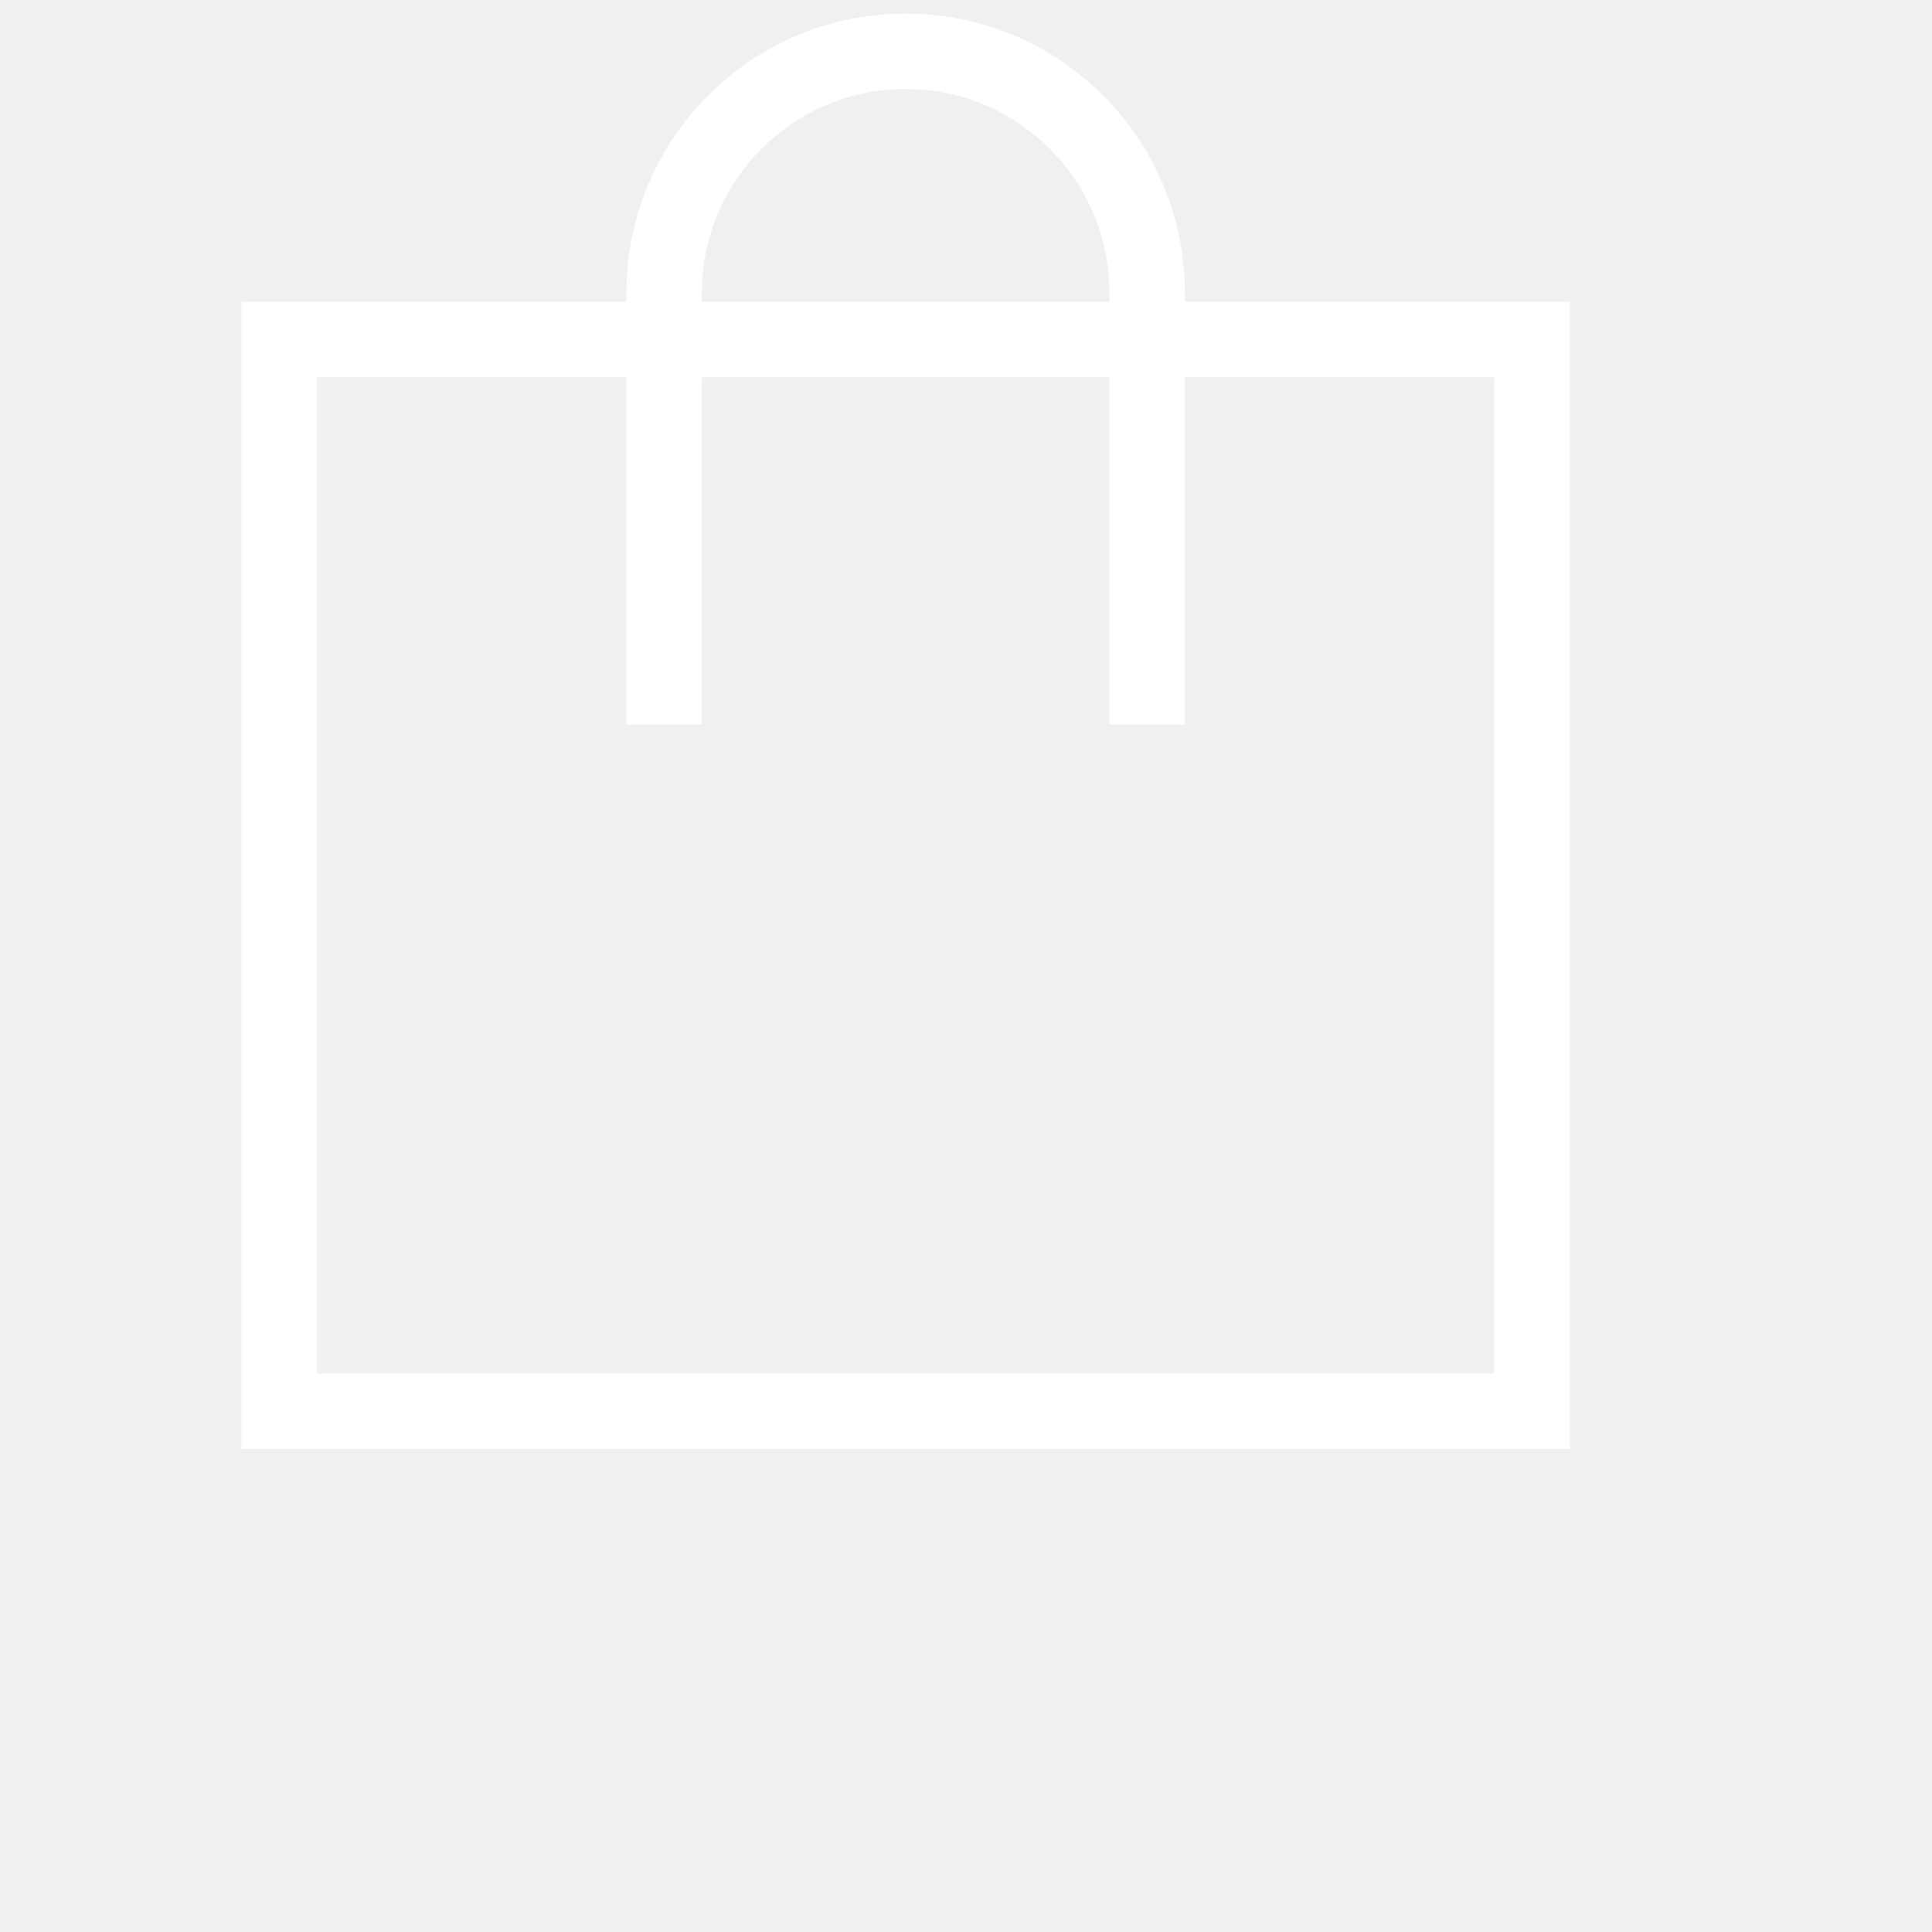
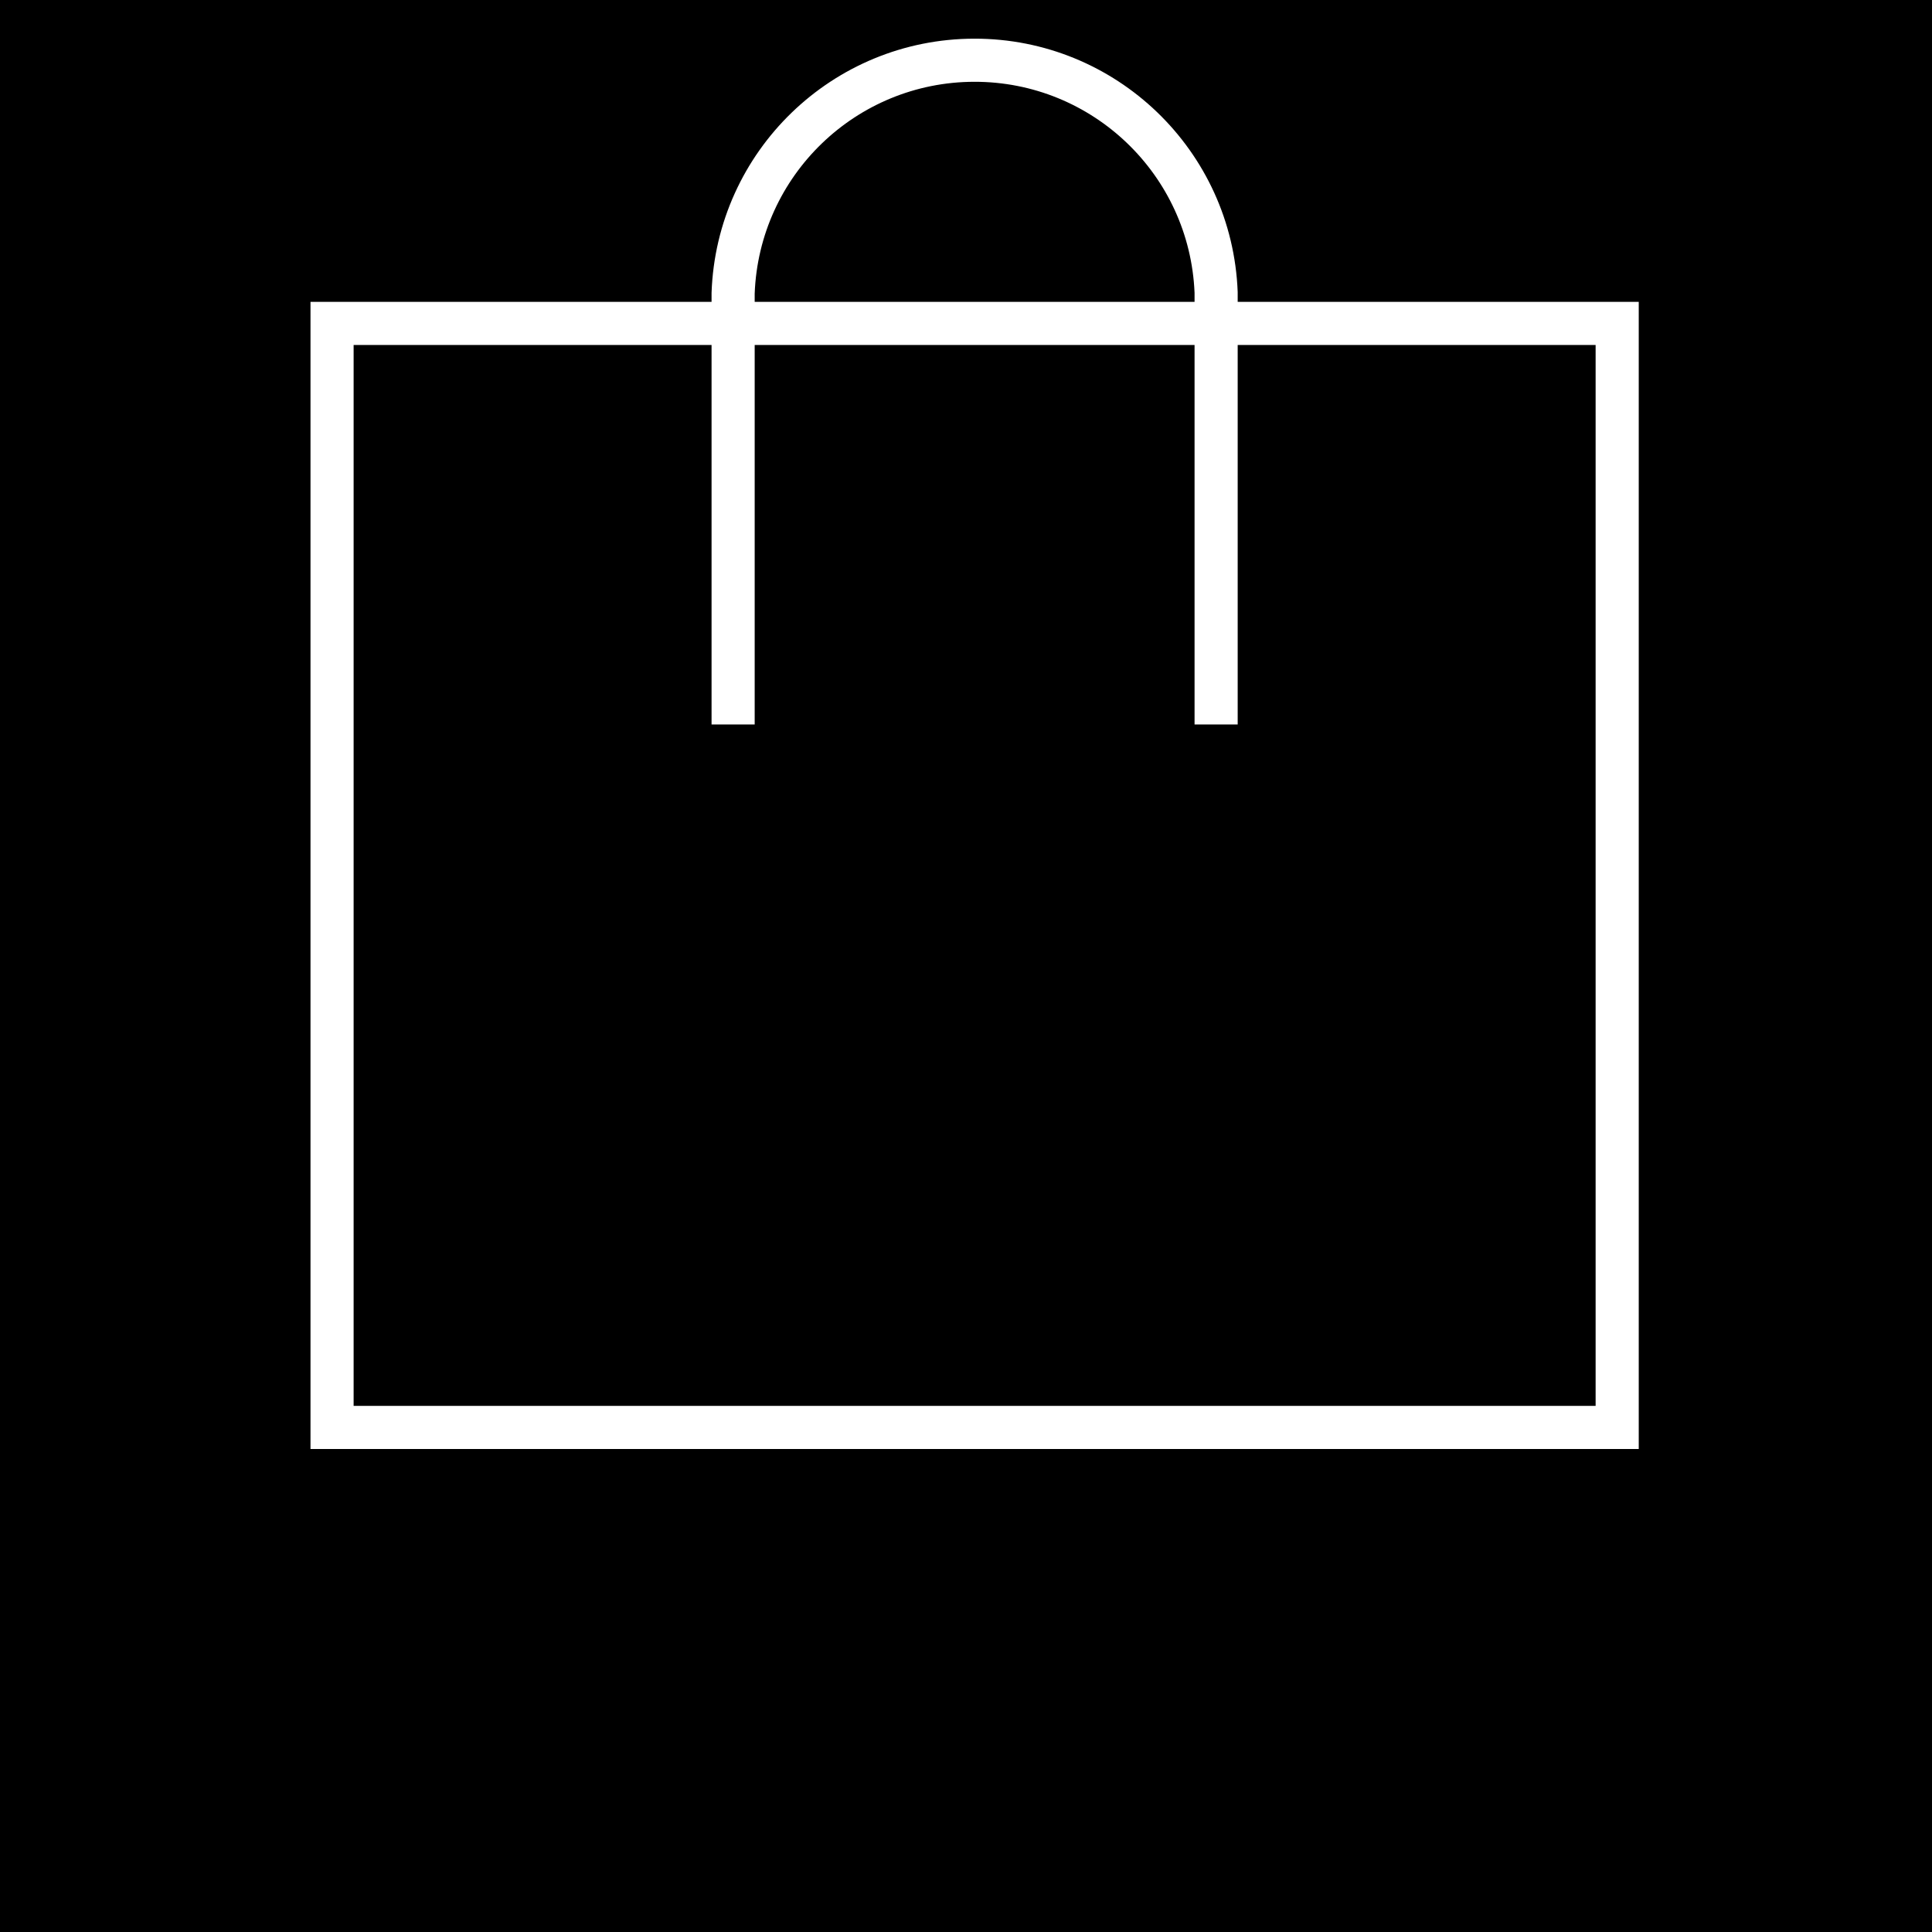
- <svg xmlns="http://www.w3.org/2000/svg" width="32" height="32" viewBox="0 0 32 32">
-   <g>
-     <path fill="rgba(0,0,0,0)" d="M0 0H32V32H0z" transform="translate(-6089.499 147) translate(6089.499 -147)" />
-     <g fill="none" stroke-linejoin="round">
-       <g stroke-linecap="round">
-         <path d="M0 0h22v19H0z" transform="translate(-6089.499 147) translate(6094.499 -146) translate(-1 4)" />
-         <path fill="#fff" d="M1.25 1.25v16.5h19.5V1.25H1.25M0 0h22v19H0V0z" transform="translate(-6089.499 147) translate(6094.499 -146) translate(-1 4)" />
-       </g>
-       <path stroke="#fff" stroke-miterlimit="10" stroke-width="1.25px" d="M68 261v-7.15a4 4 0 0 1 8 0V261" transform="translate(-6089.499 147) translate(6094.499 -146) translate(-62 -250)" />
+ <svg xmlns="http://www.w3.org/2000/svg" width="56" height="56" viewBox="0 0 56 56">
+   <defs>
+     <style>
+       .cls-1 {
+         fill: none;
+       }
+ 
+       .cls-2 {
+         fill: #fff;
+       }
+     </style>
+   </defs>
+   <g id="ic_cart_number" data-name="ic cart number" transform="translate(-2715.943 -3563.35)">
+     <rect id="bg" width="56" height="56" transform="translate(2715.943 3563.35)" />
+     <g id="ic_cart" data-name="ic cart">
+       <path id="패스_1504" data-name="패스 1504" class="cls-1" d="M2720.943,3572.1h38.5v33.25h-38.5Z" />
+       <path id="패스_1505" data-name="패스 1505" class="cls-2" d="M2747.818,3572.1v-.287a7.63,7.63,0,0,0-15.25.024v.263h-11.625v33.25h38.5V3572.1Zm-14-.24a6.38,6.38,0,0,1,12.75-.023v.263h-12.75Zm24.375,32.24h-36v-30.75h10.375v11h1.25v-11h12.75v11h1.25v-11h10.375Z" transform="translate(4)" />
    </g>
  </g>
</svg>
